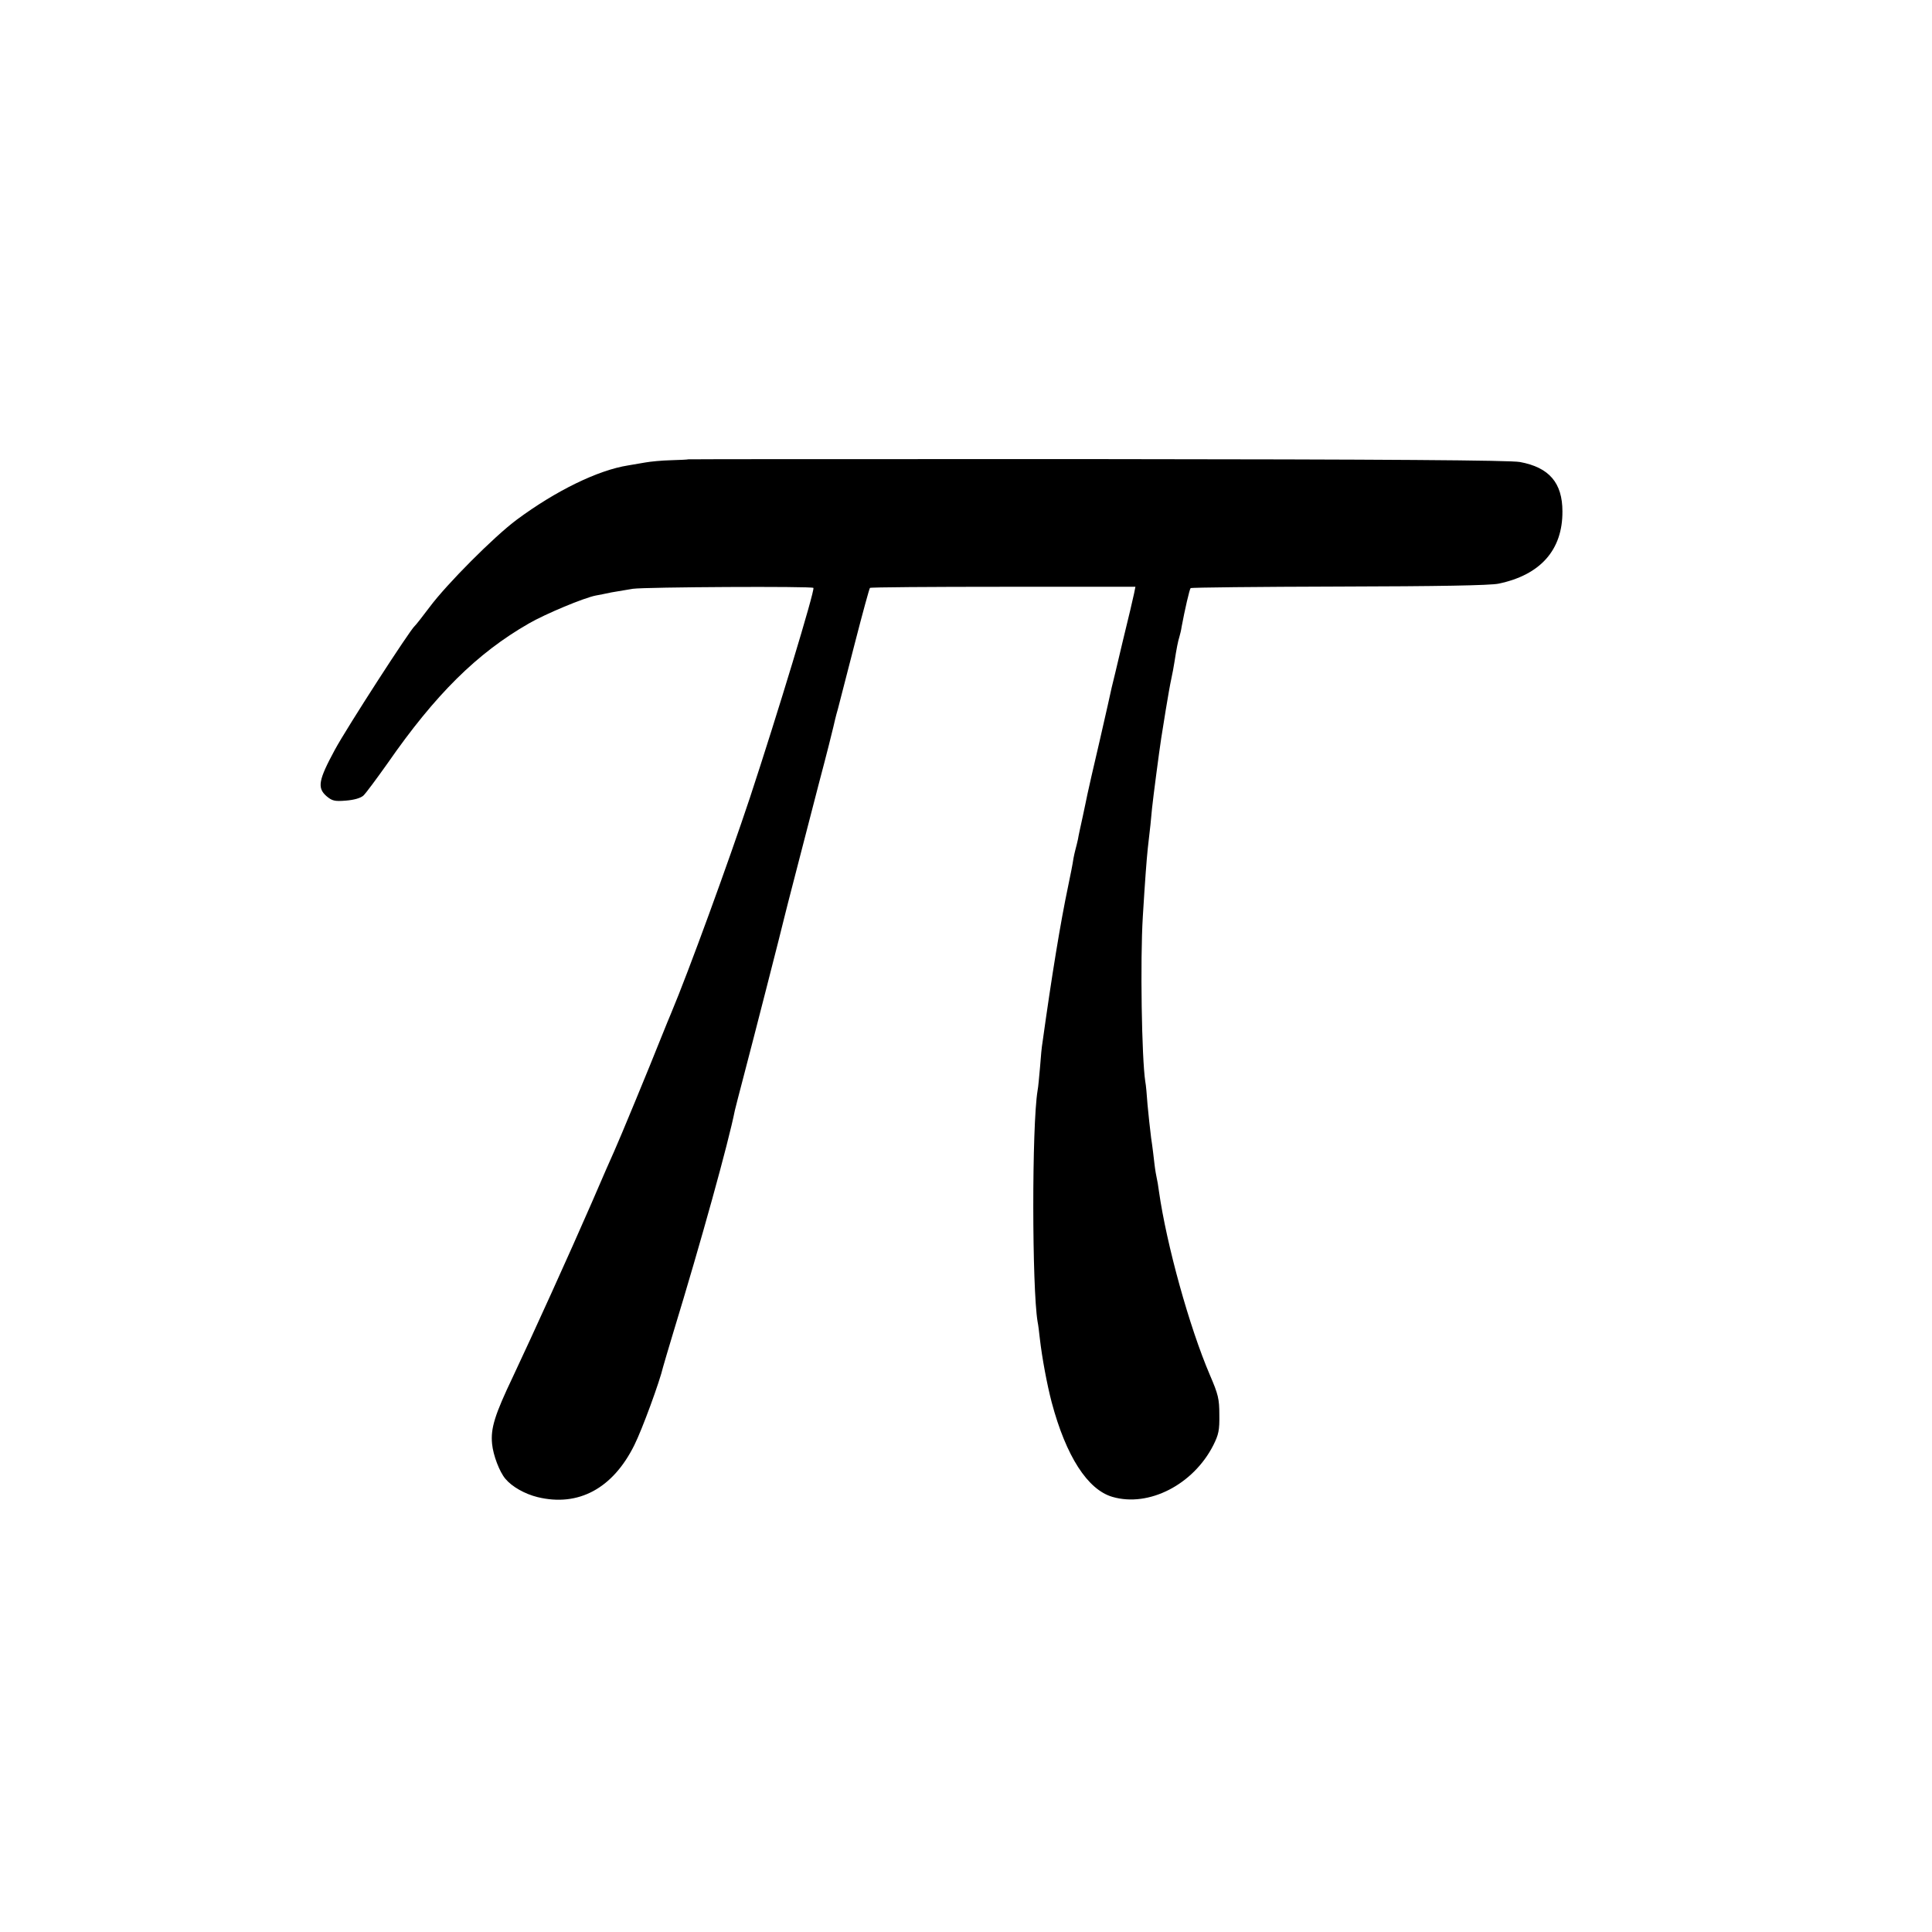
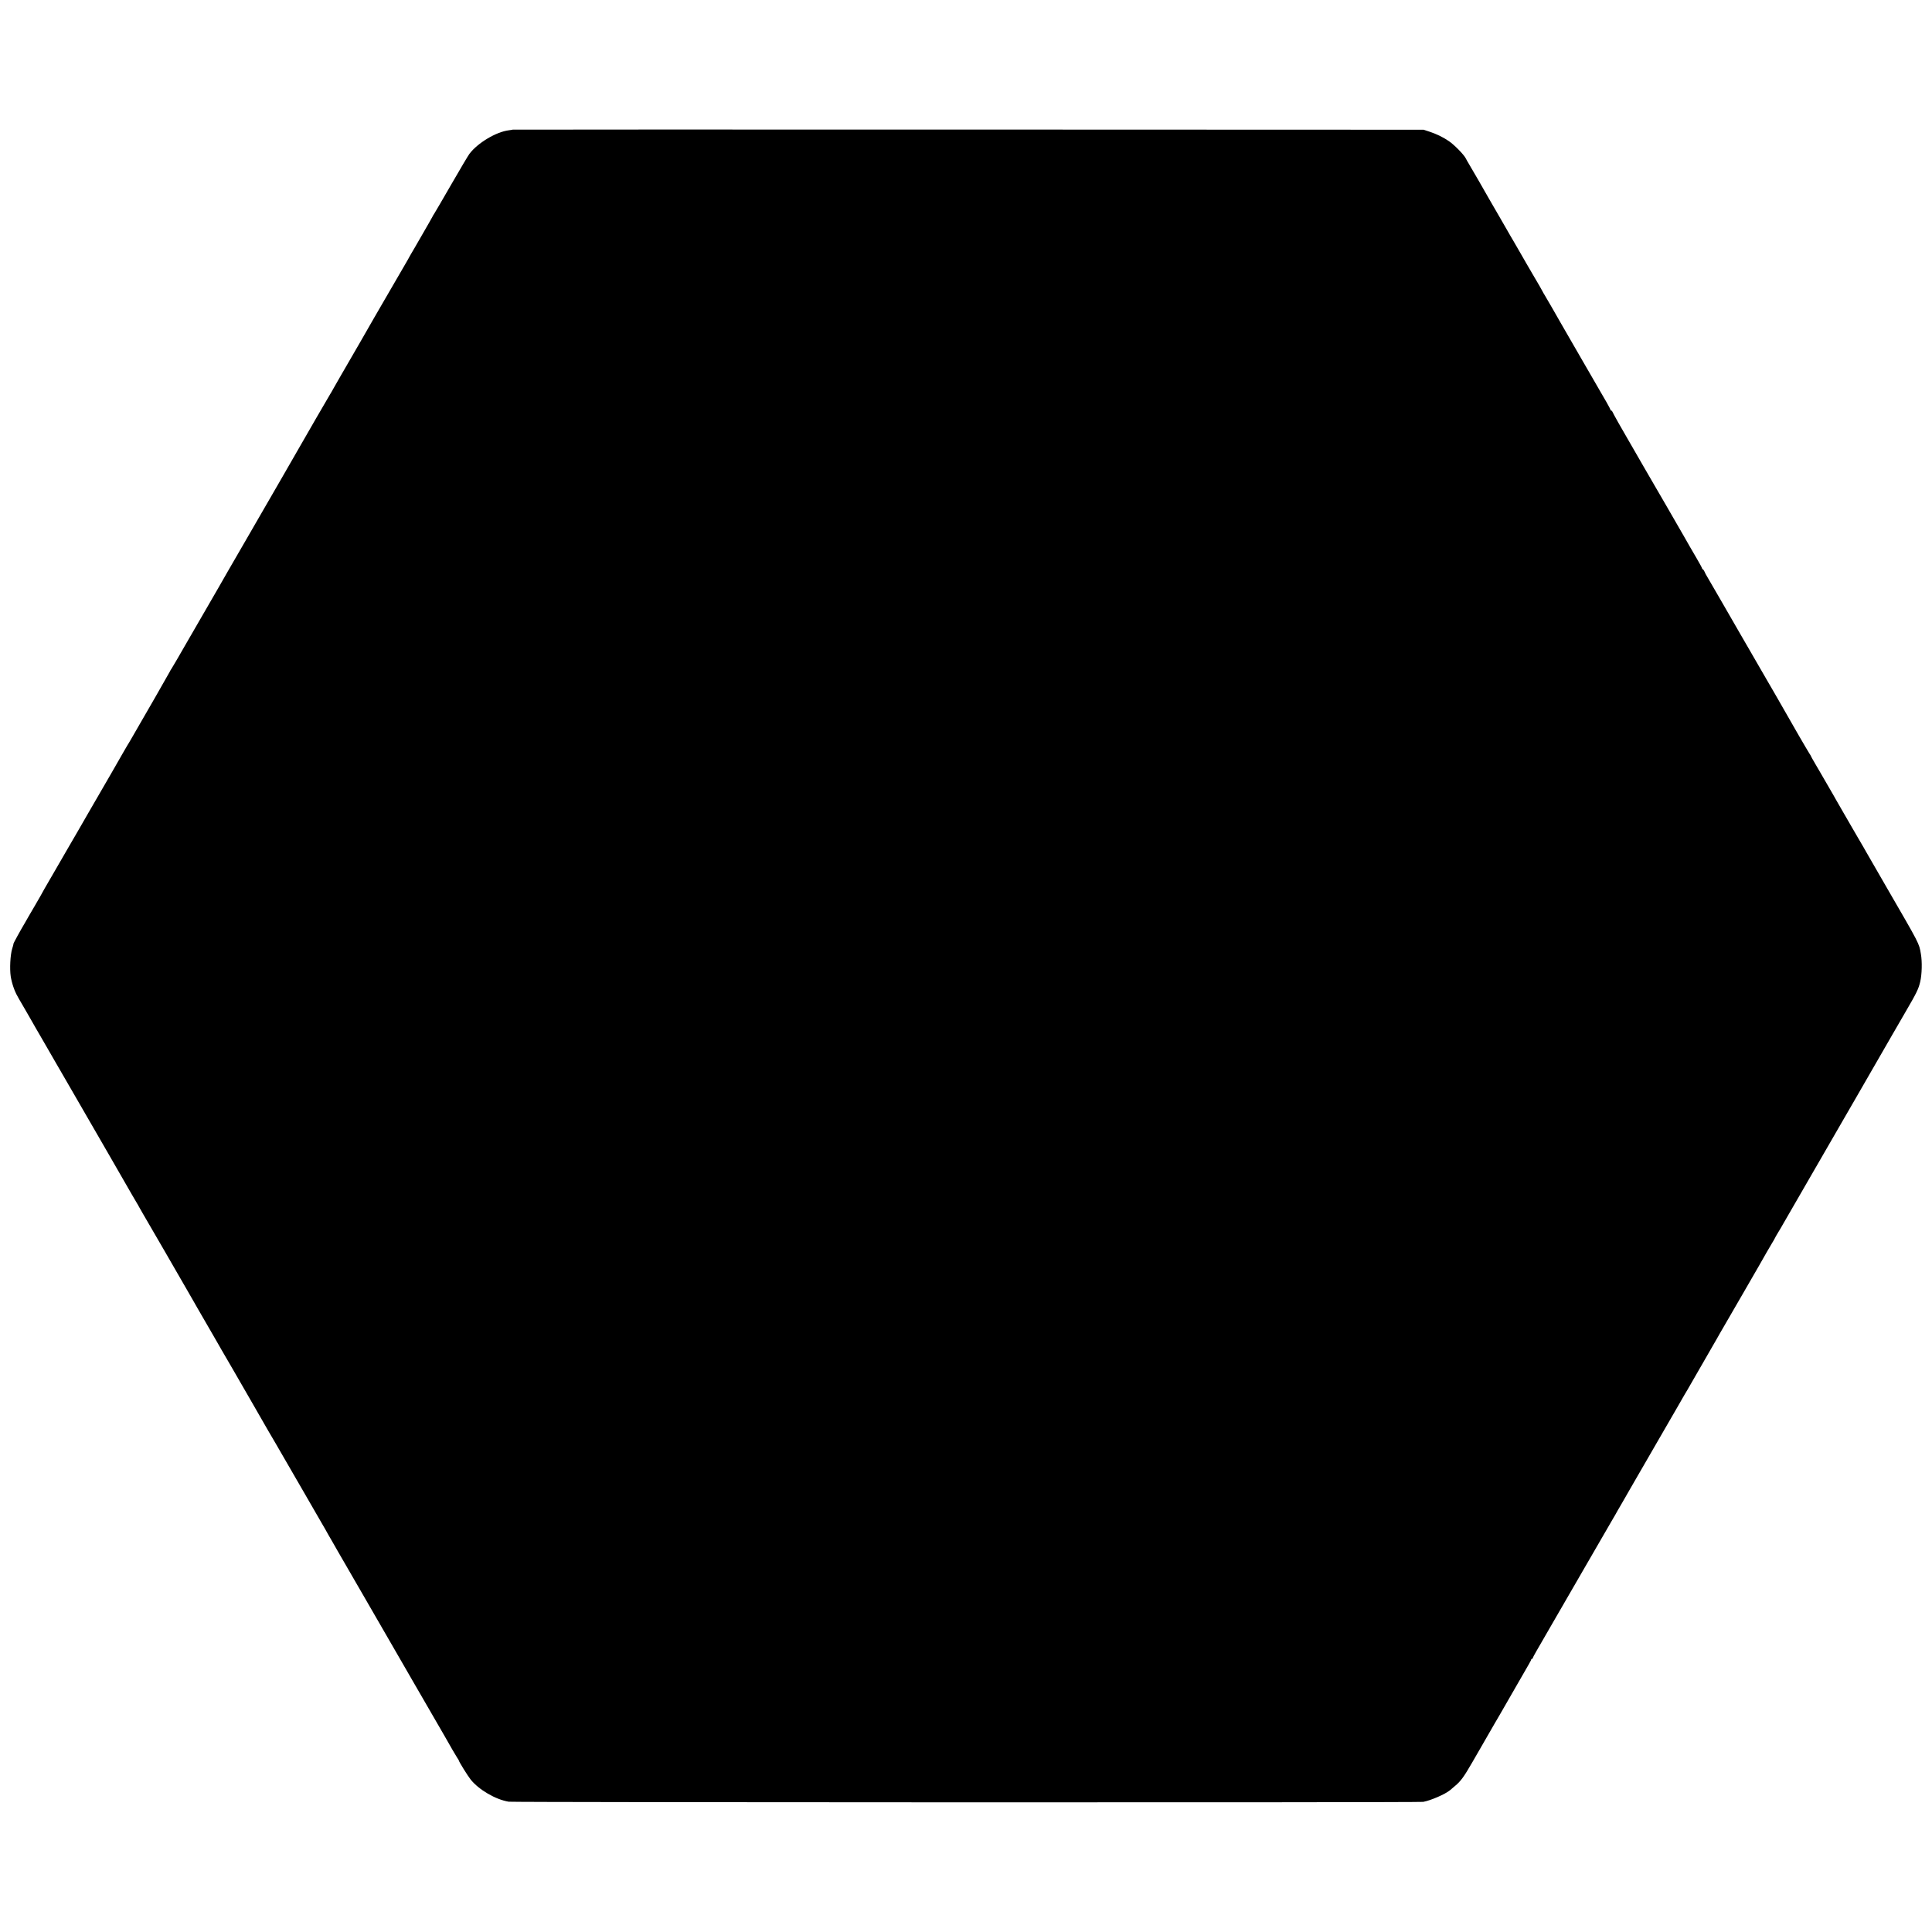
- <svg xmlns="http://www.w3.org/2000/svg" version="1.0" width="861pt" height="861pt" viewBox="0 0 861 861" preserveAspectRatio="xMidYMid meet">
-   <g transform="translate(0,861) scale(0.1,-0.1)" fill="#000000" stroke="none">
-     <path d="M3067 6563 c-1 -1 -36 -3 -77 -4 -41 -1 -92 -6 -114 -10 -23 -4 -57 -10 -76 -13 -135 -21 -323 -113 -497 -242 -101 -75 -312 -287 -388 -389 -33 -44 -63 -82 -67 -85 -20 -16 -302 -452 -356 -552 -73 -135 -79 -169 -37 -206 25 -21 36 -24 86 -20 37 3 65 11 78 22 11 10 59 75 108 144 213 307 399 491 629 623 74 43 247 115 299 125 11 2 43 8 70 14 28 5 70 12 95 16 55 8 800 12 805 4 7 -11 -161 -565 -283 -935 -95 -286 -274 -777 -351 -960 -5 -11 -26 -63 -47 -115 -45 -114 -185 -453 -207 -501 -9 -19 -54 -122 -100 -229 -102 -234 -260 -582 -351 -775 -81 -170 -100 -230 -93 -300 5 -51 33 -124 59 -155 30 -36 87 -68 144 -82 181 -44 335 38 431 232 35 70 113 283 128 348 2 9 23 78 45 152 124 406 246 846 275 992 2 9 20 79 40 155 37 140 174 675 180 703 5 23 89 345 155 601 33 124 61 236 64 250 3 13 11 49 20 79 8 30 42 163 76 295 34 132 64 242 67 245 2 3 270 5 594 5 l589 0 -6 -30 c-3 -16 -26 -113 -51 -215 -24 -102 -46 -194 -49 -205 -2 -11 -26 -117 -53 -235 -28 -118 -52 -226 -55 -240 -3 -14 -12 -59 -21 -100 -9 -41 -19 -86 -21 -100 -3 -14 -8 -34 -11 -45 -3 -11 -7 -29 -9 -40 -4 -28 -13 -72 -24 -125 -34 -161 -73 -400 -114 -695 -3 -16 -8 -66 -11 -110 -4 -44 -8 -91 -11 -105 -26 -158 -25 -880 0 -1030 3 -14 7 -47 10 -75 10 -87 32 -205 53 -285 64 -240 160 -389 271 -421 162 -47 360 55 449 230 24 48 28 67 27 136 0 71 -5 91 -42 177 -92 215 -193 580 -227 818 -3 25 -8 52 -10 60 -2 8 -7 36 -10 62 -3 26 -9 79 -15 117 -5 39 -12 105 -16 148 -3 43 -7 89 -10 103 -16 105 -23 541 -11 735 10 165 17 255 22 303 11 96 15 130 19 179 5 49 32 255 41 313 2 14 11 70 20 125 9 55 20 118 25 140 5 22 11 56 14 75 9 58 16 94 22 112 3 10 8 30 10 45 14 75 35 167 40 172 3 3 301 6 662 7 439 1 675 5 711 13 186 39 285 150 284 322 0 127 -59 196 -189 220 -42 8 -585 12 -1882 13 -1003 0 -1824 0 -1825 -1z" />
+ <svg xmlns="http://www.w3.org/2000/svg" version="1.0" width="2362pt" height="2362pt" viewBox="0 0 2362 2362" preserveAspectRatio="xMidYMid meet">
+   <g transform="translate(0,2362) scale(0.1,-0.1)" fill="#000000" stroke="none">
+     <path d="M6268 22035 c-2 -1 -23 -5 -48 -8 -154 -19 -380 -154 -481 -288 -14 -18 -113 -185 -219 -369 -106 -184 -201 -347 -211 -362 -10 -15 -19 -29 -19 -32 0 -2 -57 -102 -127 -223 -69 -120 -134 -233 -145 -250 -10 -18 -26 -48 -36 -65 -22 -39 -215 -372 -315 -543 -38 -66 -81 -140 -95 -164 -24 -44 -291 -507 -407 -706 -32 -55 -69 -120 -83 -145 -13 -25 -37 -65 -52 -90 -15 -25 -90 -153 -166 -285 -316 -551 -553 -961 -882 -1530 -142 -245 -275 -475 -314 -545 -11 -19 -59 -102 -107 -185 -48 -82 -168 -289 -266 -460 -97 -170 -186 -322 -196 -337 -11 -15 -19 -29 -19 -32 0 -3 -336 -590 -370 -646 -19 -32 -74 -127 -98 -170 -14 -25 -28 -49 -32 -55 -7 -8 -131 -224 -217 -375 -19 -33 -220 -381 -267 -461 -12 -20 -76 -133 -144 -250 -68 -118 -128 -221 -133 -229 -5 -8 -64 -109 -130 -225 -67 -115 -131 -226 -142 -245 -11 -19 -34 -60 -50 -90 -17 -30 -49 -86 -72 -125 -23 -38 -57 -97 -76 -130 -19 -33 -38 -68 -44 -77 -59 -99 -146 -258 -141 -258 2 0 -5 -28 -16 -62 -22 -73 -31 -240 -17 -335 5 -34 20 -93 33 -130 24 -69 33 -87 120 -235 26 -45 60 -103 74 -128 14 -25 49 -85 77 -135 29 -49 91 -157 139 -240 47 -82 90 -157 95 -165 5 -8 68 -116 139 -240 249 -431 350 -607 517 -895 92 -159 178 -309 191 -332 46 -80 154 -268 164 -283 6 -8 13 -22 17 -30 4 -8 26 -47 49 -86 45 -76 463 -798 552 -954 30 -52 63 -110 73 -127 11 -18 27 -48 37 -65 11 -18 68 -118 129 -223 61 -104 118 -203 127 -220 9 -16 26 -46 37 -65 27 -44 251 -433 422 -730 139 -243 192 -334 243 -420 18 -30 151 -260 295 -510 144 -250 270 -468 280 -485 10 -16 24 -41 32 -55 22 -41 57 -101 97 -170 21 -36 47 -81 57 -100 26 -45 410 -710 422 -730 11 -18 291 -504 381 -660 20 -36 77 -135 127 -220 159 -275 275 -474 295 -510 11 -19 47 -82 81 -140 33 -58 78 -136 100 -175 22 -38 48 -82 58 -97 11 -15 19 -29 19 -32 0 -13 109 -188 144 -232 101 -126 306 -245 465 -271 55 -9 11130 -11 11181 -2 92 17 268 93 328 143 7 6 34 29 60 51 70 58 109 111 212 290 50 88 96 167 101 175 5 8 48 83 95 165 48 83 109 190 138 238 28 49 60 105 72 125 11 20 65 114 119 207 183 316 195 338 195 346 0 5 5 9 10 9 6 0 10 5 10 10 0 6 21 45 46 88 25 42 50 86 56 97 7 11 52 90 101 175 50 85 241 416 425 735 184 319 343 594 353 610 11 17 22 36 26 44 4 8 42 76 86 150 43 75 89 154 101 176 22 39 150 261 364 630 57 99 153 266 214 370 60 105 113 197 119 205 13 22 327 566 357 620 14 25 65 115 115 200 89 155 116 201 220 380 145 251 243 420 270 470 17 30 48 83 69 118 21 34 38 64 38 66 0 2 17 33 38 67 22 35 50 84 64 109 23 40 181 315 716 1240 90 157 172 299 182 315 9 17 86 149 170 295 84 146 203 353 265 460 62 107 136 236 165 285 133 228 156 276 176 363 21 87 25 247 8 340 -22 131 -11 109 -424 822 -123 212 -231 401 -242 420 -11 19 -27 49 -37 65 -10 17 -44 75 -76 130 -85 148 -86 150 -165 285 -40 69 -82 141 -92 160 -11 19 -25 44 -31 55 -14 23 -135 233 -165 285 -11 19 -40 70 -66 113 -25 43 -46 80 -46 83 0 3 -9 17 -19 32 -16 23 -229 390 -302 521 -14 25 -67 118 -118 206 -52 88 -102 175 -112 193 -45 79 -102 177 -189 327 -51 88 -100 174 -110 190 -109 191 -403 698 -419 725 -12 19 -27 47 -33 63 -7 15 -16 27 -20 27 -4 0 -8 4 -8 9 0 6 -29 60 -65 121 -36 61 -76 130 -89 153 -13 23 -39 69 -58 102 -41 70 -223 386 -248 430 -10 17 -64 111 -122 210 -57 99 -110 189 -116 200 -27 48 -213 371 -222 385 -44 73 -176 308 -178 318 -2 6 -8 12 -13 12 -5 0 -9 4 -9 8 0 5 -21 45 -47 91 -27 45 -57 99 -69 119 -11 20 -121 210 -244 422 -122 212 -234 405 -248 430 -37 67 -191 333 -202 350 -6 8 -14 24 -20 35 -5 11 -22 41 -37 67 -15 25 -55 93 -88 150 -33 57 -66 115 -75 129 -8 14 -37 65 -65 113 -27 48 -55 95 -60 104 -6 9 -21 35 -33 57 -12 22 -31 54 -41 70 -10 17 -29 50 -43 75 -14 25 -58 101 -98 170 -40 69 -90 154 -110 190 -43 78 -224 390 -254 440 -12 19 -28 48 -36 64 -24 47 -139 164 -204 209 -75 51 -151 88 -242 118 l-69 23 -5567 2 c-3062 1 -5568 0 -5570 -1z" />
  </g>
</svg>
